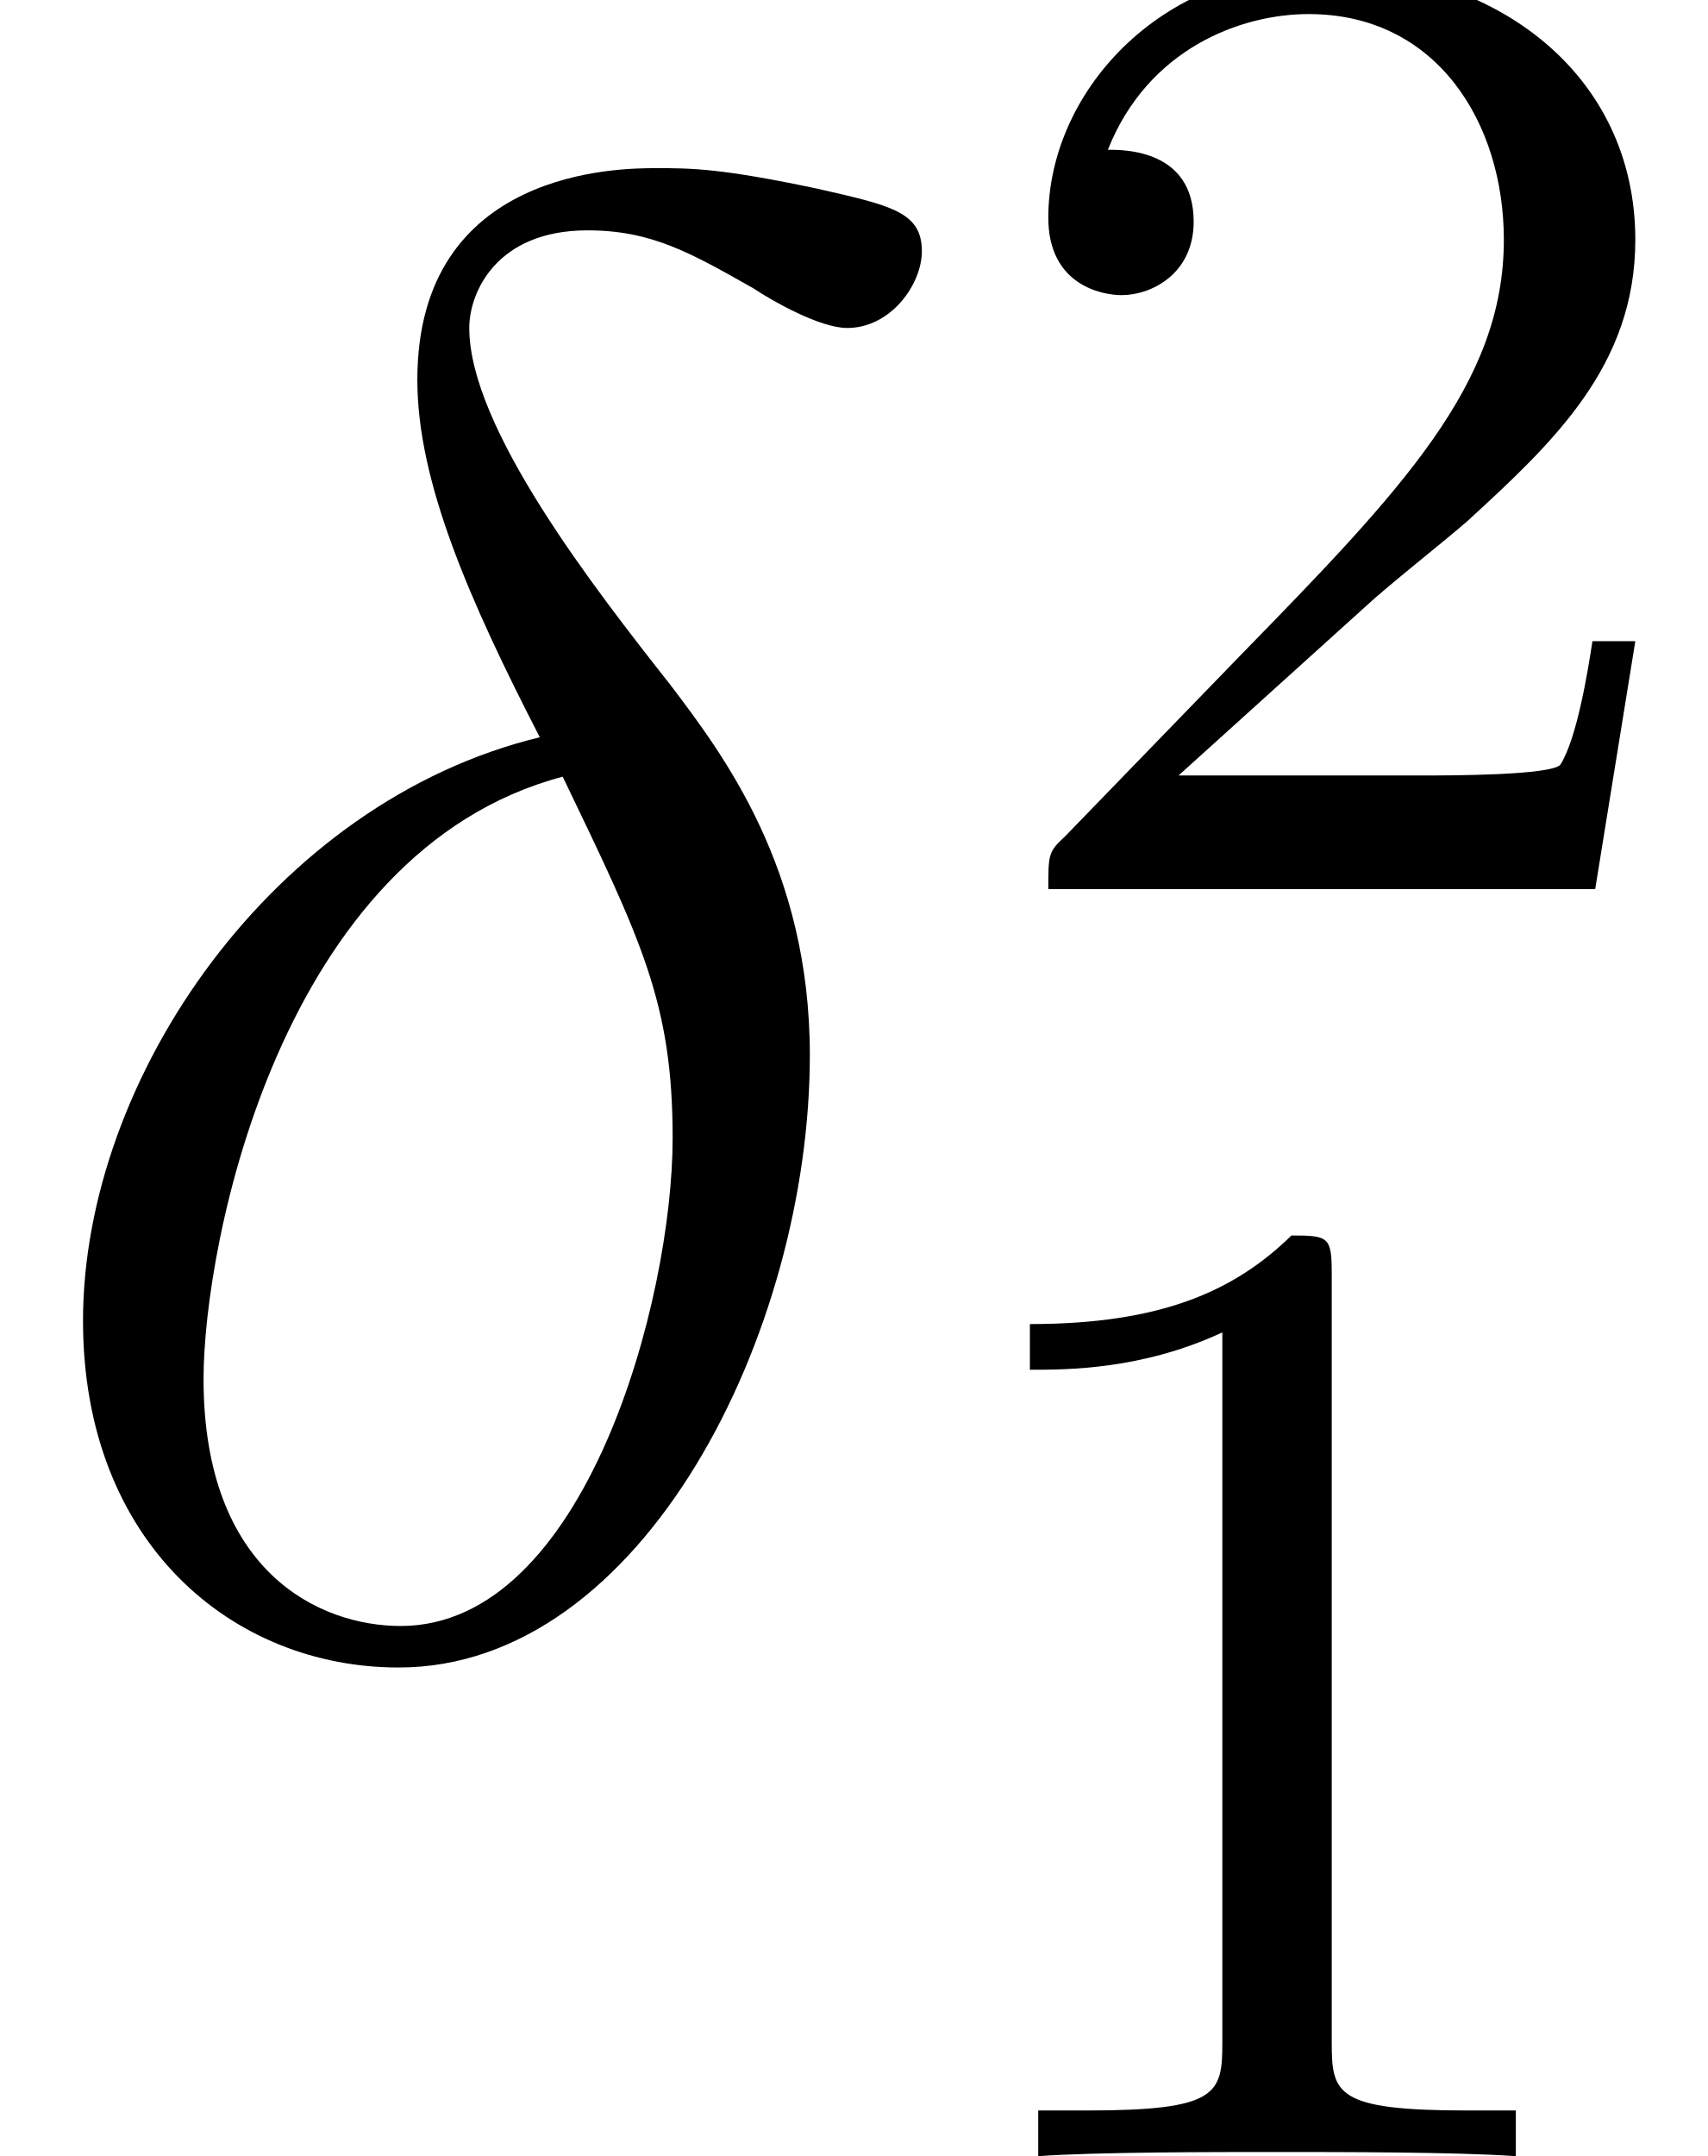
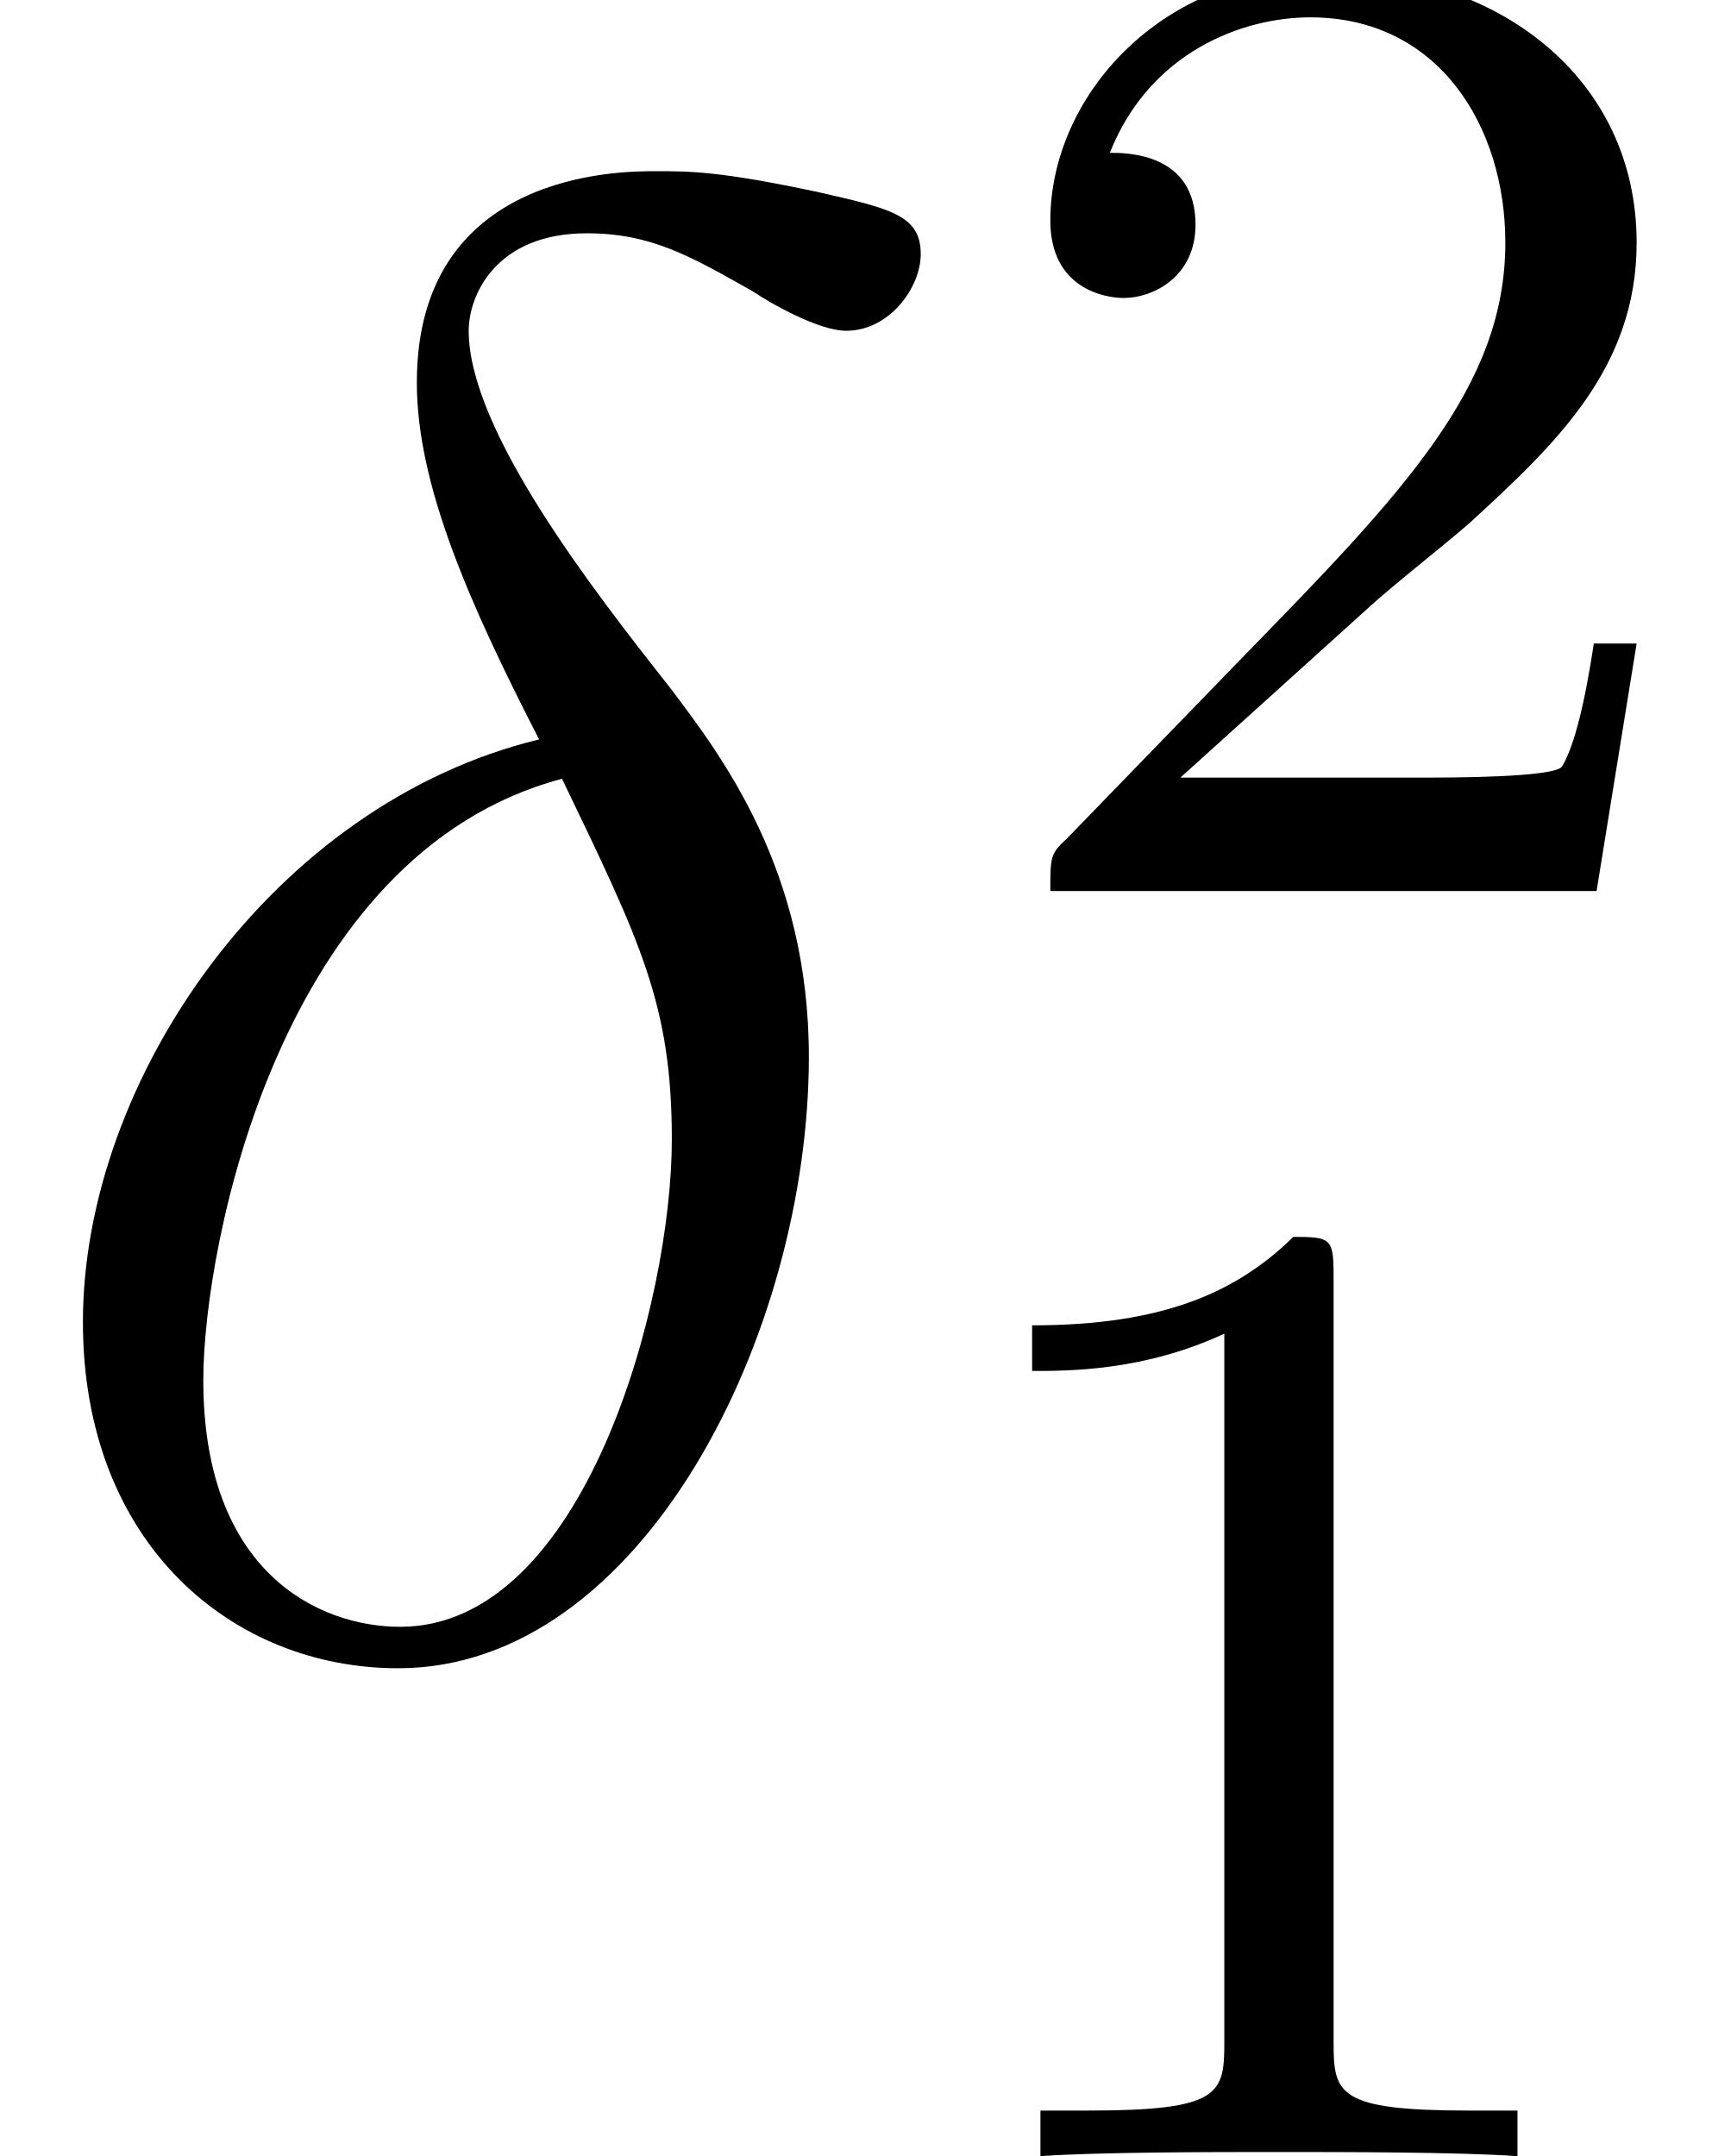
- <svg xmlns="http://www.w3.org/2000/svg" xmlns:xlink="http://www.w3.org/1999/xlink" height="12.411pt" version="1.1" viewBox="0 -9.456 9.832 12.411" width="9.832pt">
+ <svg xmlns="http://www.w3.org/2000/svg" xmlns:xlink="http://www.w3.org/1999/xlink" height="12.43pt" version="1.1" viewBox="0 -9.475 9.867 12.43" width="9.867pt">
  <defs>
    <path d="M3.108 -5.212C1.578 -4.842 0.478 -3.252 0.478 -1.853C0.478 -0.574 1.339 0.143 2.295 0.143C3.706 0.143 4.663 -1.793 4.663 -3.383C4.663 -4.459 4.16 -5.117 3.862 -5.511C3.419 -6.073 2.702 -6.994 2.702 -7.568C2.702 -7.771 2.857 -8.13 3.383 -8.13C3.754 -8.13 3.981 -7.998 4.34 -7.795C4.447 -7.723 4.722 -7.568 4.878 -7.568C5.129 -7.568 5.308 -7.819 5.308 -8.01C5.308 -8.237 5.129 -8.273 4.71 -8.369C4.148 -8.488 3.981 -8.488 3.778 -8.488S2.403 -8.488 2.403 -7.269C2.403 -6.683 2.702 -6.001 3.108 -5.212ZM3.24 -4.985C3.694 -4.041 3.873 -3.682 3.873 -2.905C3.873 -1.973 3.371 -0.096 2.307 -0.096C1.841 -0.096 1.172 -0.406 1.172 -1.518C1.172 -2.295 1.614 -4.555 3.24 -4.985Z" id="g0-14" />
    <path d="M2.503 -5.077C2.503 -5.292 2.487 -5.3 2.271 -5.3C1.945 -4.981 1.522 -4.79 0.765 -4.79V-4.527C0.98 -4.527 1.411 -4.527 1.873 -4.742V-0.654C1.873 -0.359 1.849 -0.263 1.092 -0.263H0.813V0C1.14 -0.024 1.825 -0.024 2.184 -0.024S3.236 -0.024 3.563 0V-0.263H3.284C2.527 -0.263 2.503 -0.359 2.503 -0.654V-5.077Z" id="g1-49" />
    <path d="M2.248 -1.626C2.375 -1.745 2.71 -2.008 2.837 -2.12C3.332 -2.574 3.802 -3.013 3.802 -3.738C3.802 -4.686 3.005 -5.3 2.008 -5.3C1.052 -5.3 0.422 -4.575 0.422 -3.865C0.422 -3.475 0.733 -3.419 0.845 -3.419C1.012 -3.419 1.259 -3.539 1.259 -3.842C1.259 -4.256 0.861 -4.256 0.765 -4.256C0.996 -4.838 1.53 -5.037 1.921 -5.037C2.662 -5.037 3.045 -4.407 3.045 -3.738C3.045 -2.909 2.463 -2.303 1.522 -1.339L0.518 -0.303C0.422 -0.215 0.422 -0.199 0.422 0H3.571L3.802 -1.427H3.555C3.531 -1.267 3.467 -0.869 3.371 -0.717C3.324 -0.654 2.718 -0.654 2.59 -0.654H1.172L2.248 -1.626Z" id="g1-50" />
  </defs>
  <g id="page1">
    <use x="0" xlink:href="#g0-14" y="0" />
-     <use x="5.614" xlink:href="#g1-50" y="-4.338" />
-     <use x="5.165" xlink:href="#g1-49" y="2.956" />
+     <use x="5.633" xlink:href="#g1-50" y="-4.338" />
+     <use x="5.185" xlink:href="#g1-49" y="2.956" />
  </g>
</svg>
